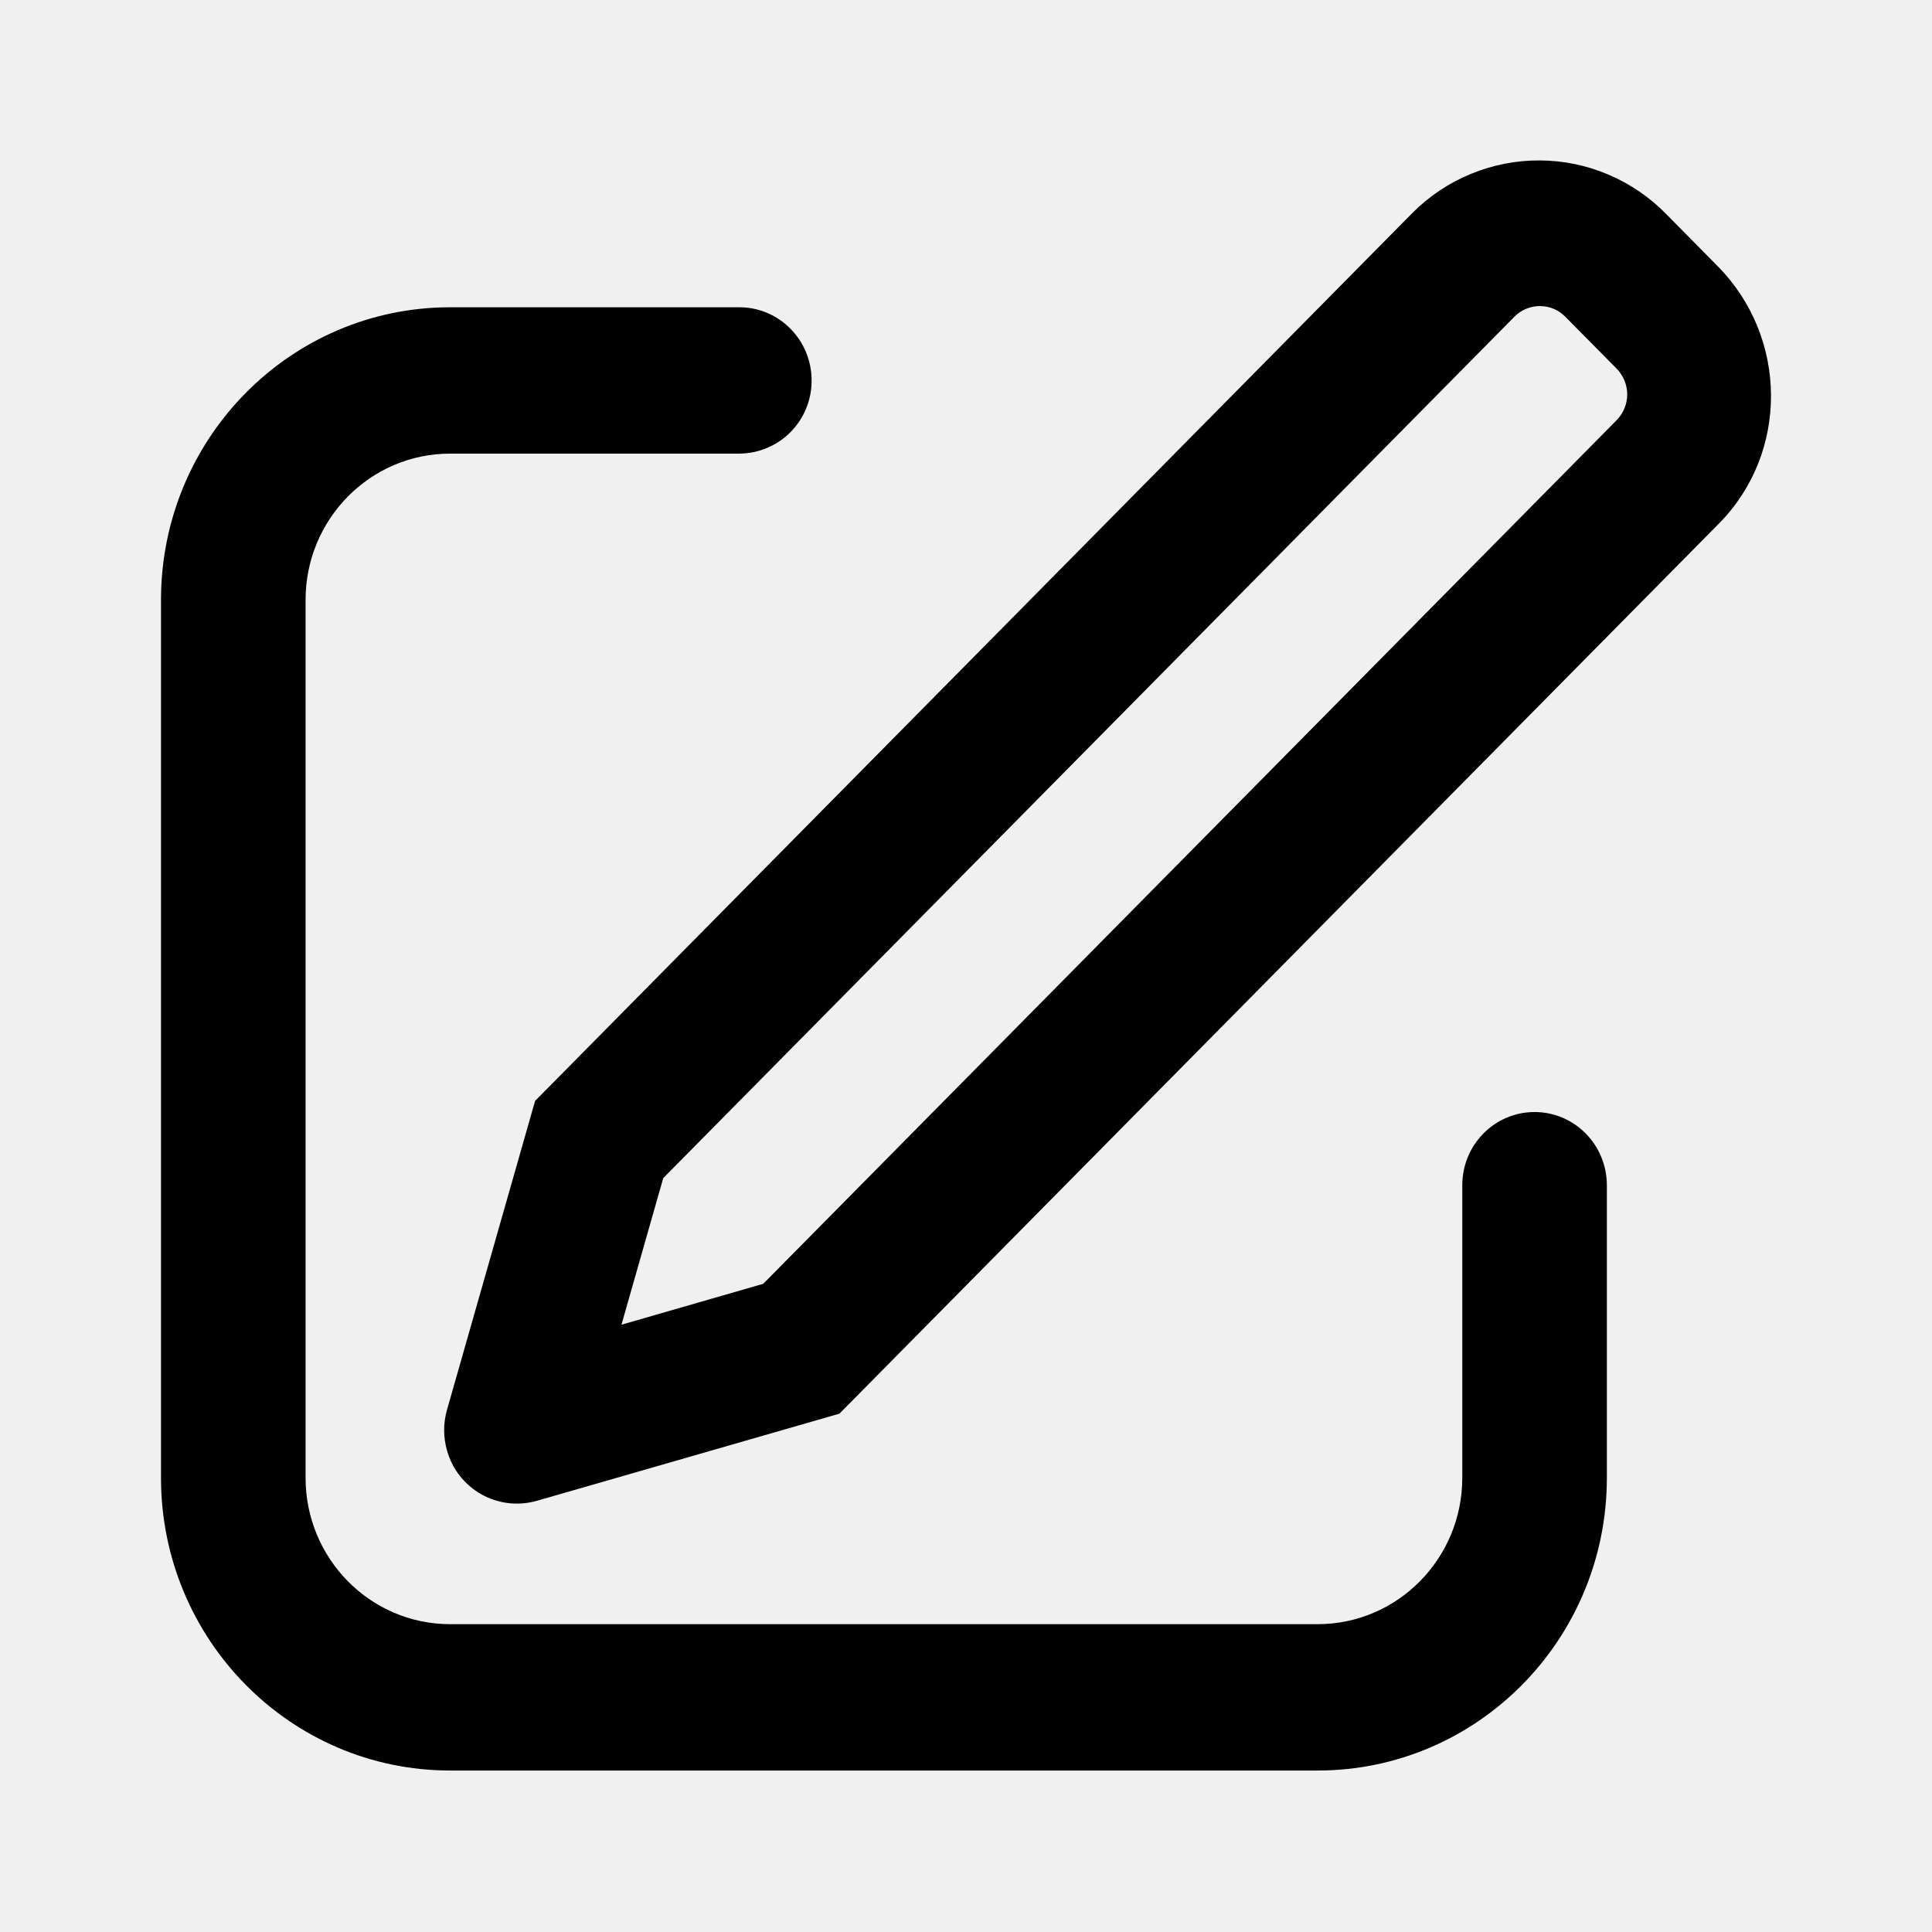
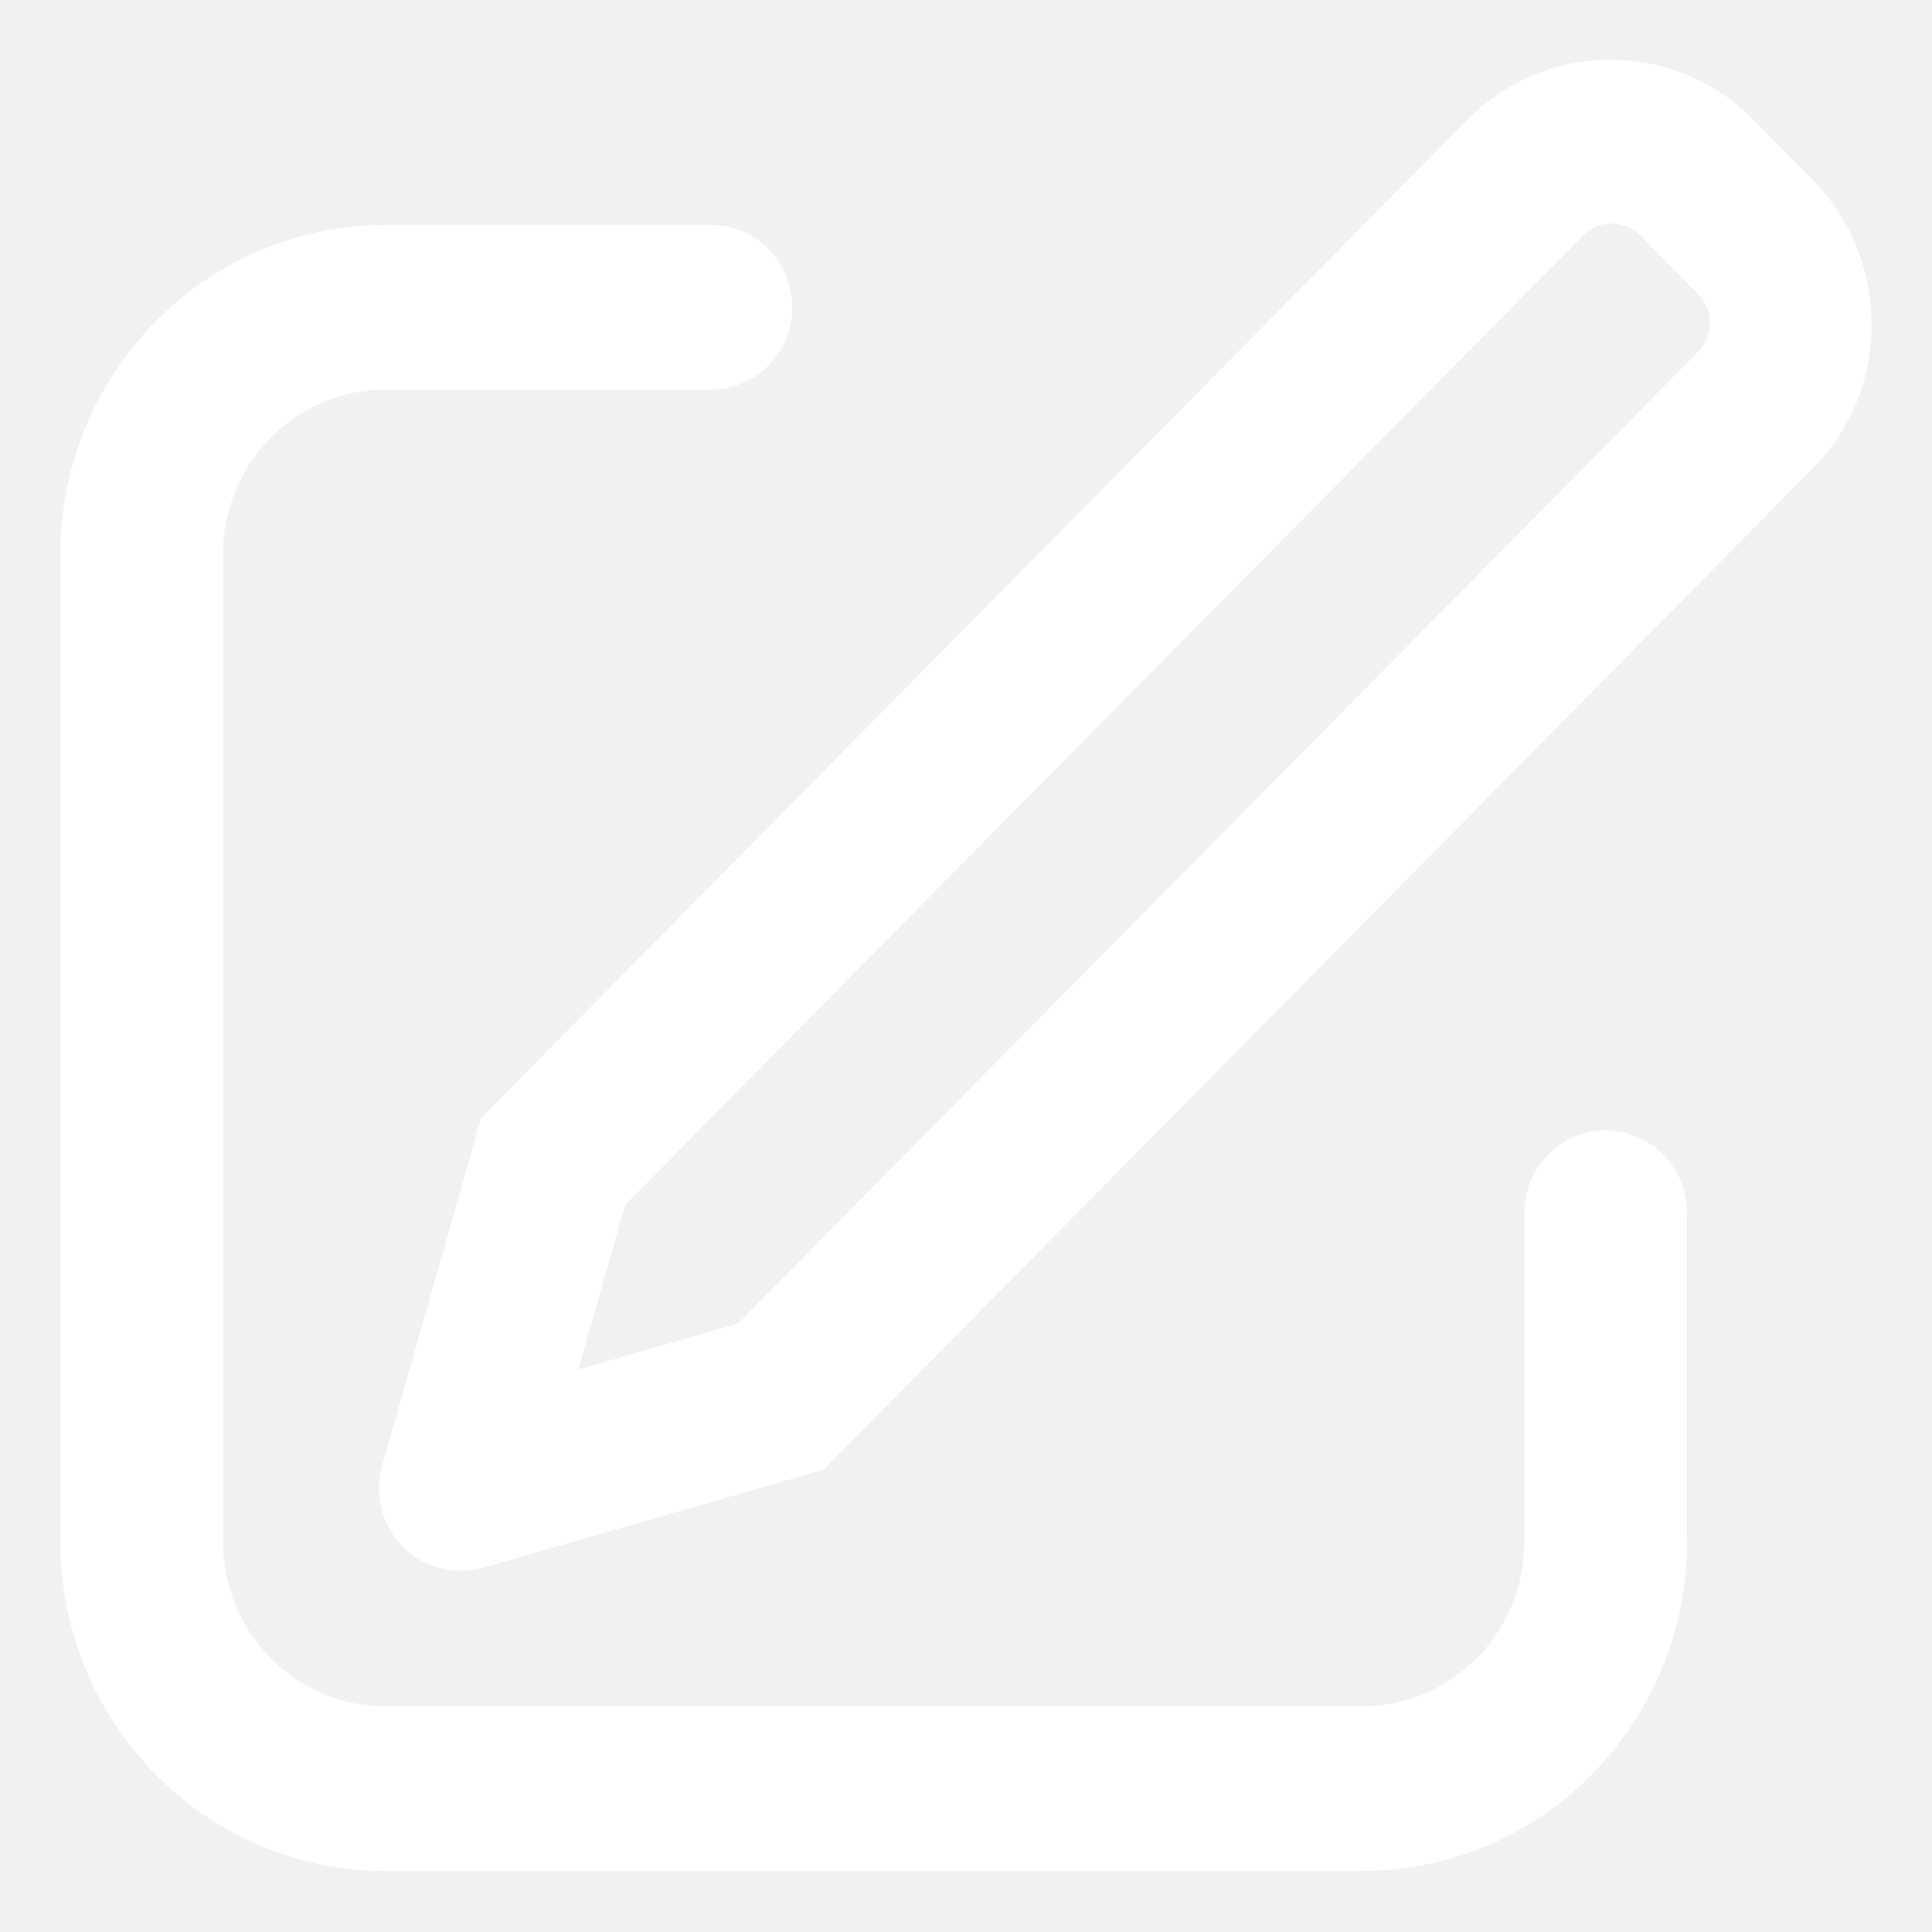
- <svg xmlns="http://www.w3.org/2000/svg" width="24" height="24" viewBox="0 0 24 24" fill="none">
-   <g id="jam:write">
-     <path id="Vector" d="M7.72 16.456L9.481 15.948L20.084 5.218C20.168 5.132 20.214 5.017 20.214 4.897C20.213 4.778 20.165 4.663 20.081 4.578L19.446 3.936C19.405 3.894 19.356 3.86 19.302 3.837C19.248 3.814 19.189 3.802 19.131 3.802C19.072 3.802 19.014 3.813 18.959 3.836C18.905 3.858 18.855 3.891 18.814 3.933L8.239 14.635L7.72 16.456ZM20.703 2.664L21.338 3.307C22.214 4.194 22.222 5.625 21.354 6.503L10.428 17.561L6.664 18.645C6.434 18.709 6.188 18.68 5.98 18.563C5.772 18.446 5.619 18.252 5.554 18.022C5.506 17.857 5.505 17.682 5.552 17.516L6.647 13.676L17.544 2.647C17.751 2.438 17.998 2.273 18.27 2.161C18.541 2.049 18.833 1.991 19.127 1.993C19.421 1.994 19.712 2.054 19.982 2.17C20.253 2.285 20.498 2.453 20.703 2.664ZM9.184 3.817C9.68 3.817 10.082 4.224 10.082 4.726C10.083 4.845 10.06 4.962 10.015 5.072C9.971 5.182 9.905 5.282 9.821 5.367C9.738 5.451 9.639 5.518 9.529 5.564C9.42 5.61 9.303 5.634 9.184 5.635H5.592C4.6 5.635 3.796 6.449 3.796 7.452V18.358C3.796 19.362 4.6 20.176 5.592 20.176H16.368C17.36 20.176 18.165 19.362 18.165 18.358V14.723C18.165 14.221 18.567 13.814 19.063 13.814C19.559 13.814 19.961 14.221 19.961 14.724V18.358C19.961 20.366 18.352 21.994 16.368 21.994H5.592C3.608 21.994 2 20.366 2 18.358V7.452C2 5.445 3.608 3.817 5.592 3.817H9.184Z" fill="black" />
-   </g>
+ <svg xmlns="http://www.w3.org/2000/svg" width="16" height="16" viewBox="0 0 16 16" fill="none">
+   <path d="M4.79 11.342L6.111 10.961L14.063 2.914C14.126 2.849 14.161 2.763 14.16 2.673C14.16 2.583 14.124 2.497 14.061 2.434L13.585 1.952C13.554 1.92 13.517 1.895 13.476 1.878C13.436 1.861 13.392 1.852 13.348 1.851C13.304 1.851 13.26 1.86 13.219 1.877C13.179 1.894 13.142 1.918 13.111 1.95L5.179 9.976L4.79 11.342ZM14.527 0.998L15.004 1.48C15.661 2.146 15.666 3.219 15.015 3.877L6.821 12.171L3.998 12.984C3.826 13.032 3.641 13.01 3.485 12.922C3.329 12.835 3.214 12.689 3.166 12.517C3.129 12.393 3.129 12.261 3.164 12.137L3.985 9.257L12.158 0.985C12.313 0.829 12.498 0.705 12.702 0.621C12.906 0.536 13.125 0.494 13.345 0.495C13.566 0.496 13.784 0.541 13.987 0.627C14.19 0.713 14.373 0.84 14.527 0.998ZM5.888 1.863C6.26 1.863 6.561 2.168 6.561 2.545C6.562 2.634 6.545 2.722 6.512 2.804C6.478 2.887 6.429 2.962 6.366 3.025C6.304 3.088 6.229 3.139 6.147 3.173C6.065 3.208 5.977 3.226 5.888 3.226H3.194C2.45 3.226 1.847 3.837 1.847 4.589V12.768C1.847 13.521 2.45 14.132 3.194 14.132H11.276C12.02 14.132 12.624 13.521 12.624 12.768V10.042C12.624 9.666 12.925 9.361 13.297 9.361C13.669 9.361 13.971 9.666 13.971 10.043V12.768C13.971 14.274 12.764 15.495 11.276 15.495H3.194C1.706 15.495 0.5 14.274 0.5 12.768V4.589C0.5 3.084 1.706 1.863 3.194 1.863H5.888Z" fill="white" />
</svg>
